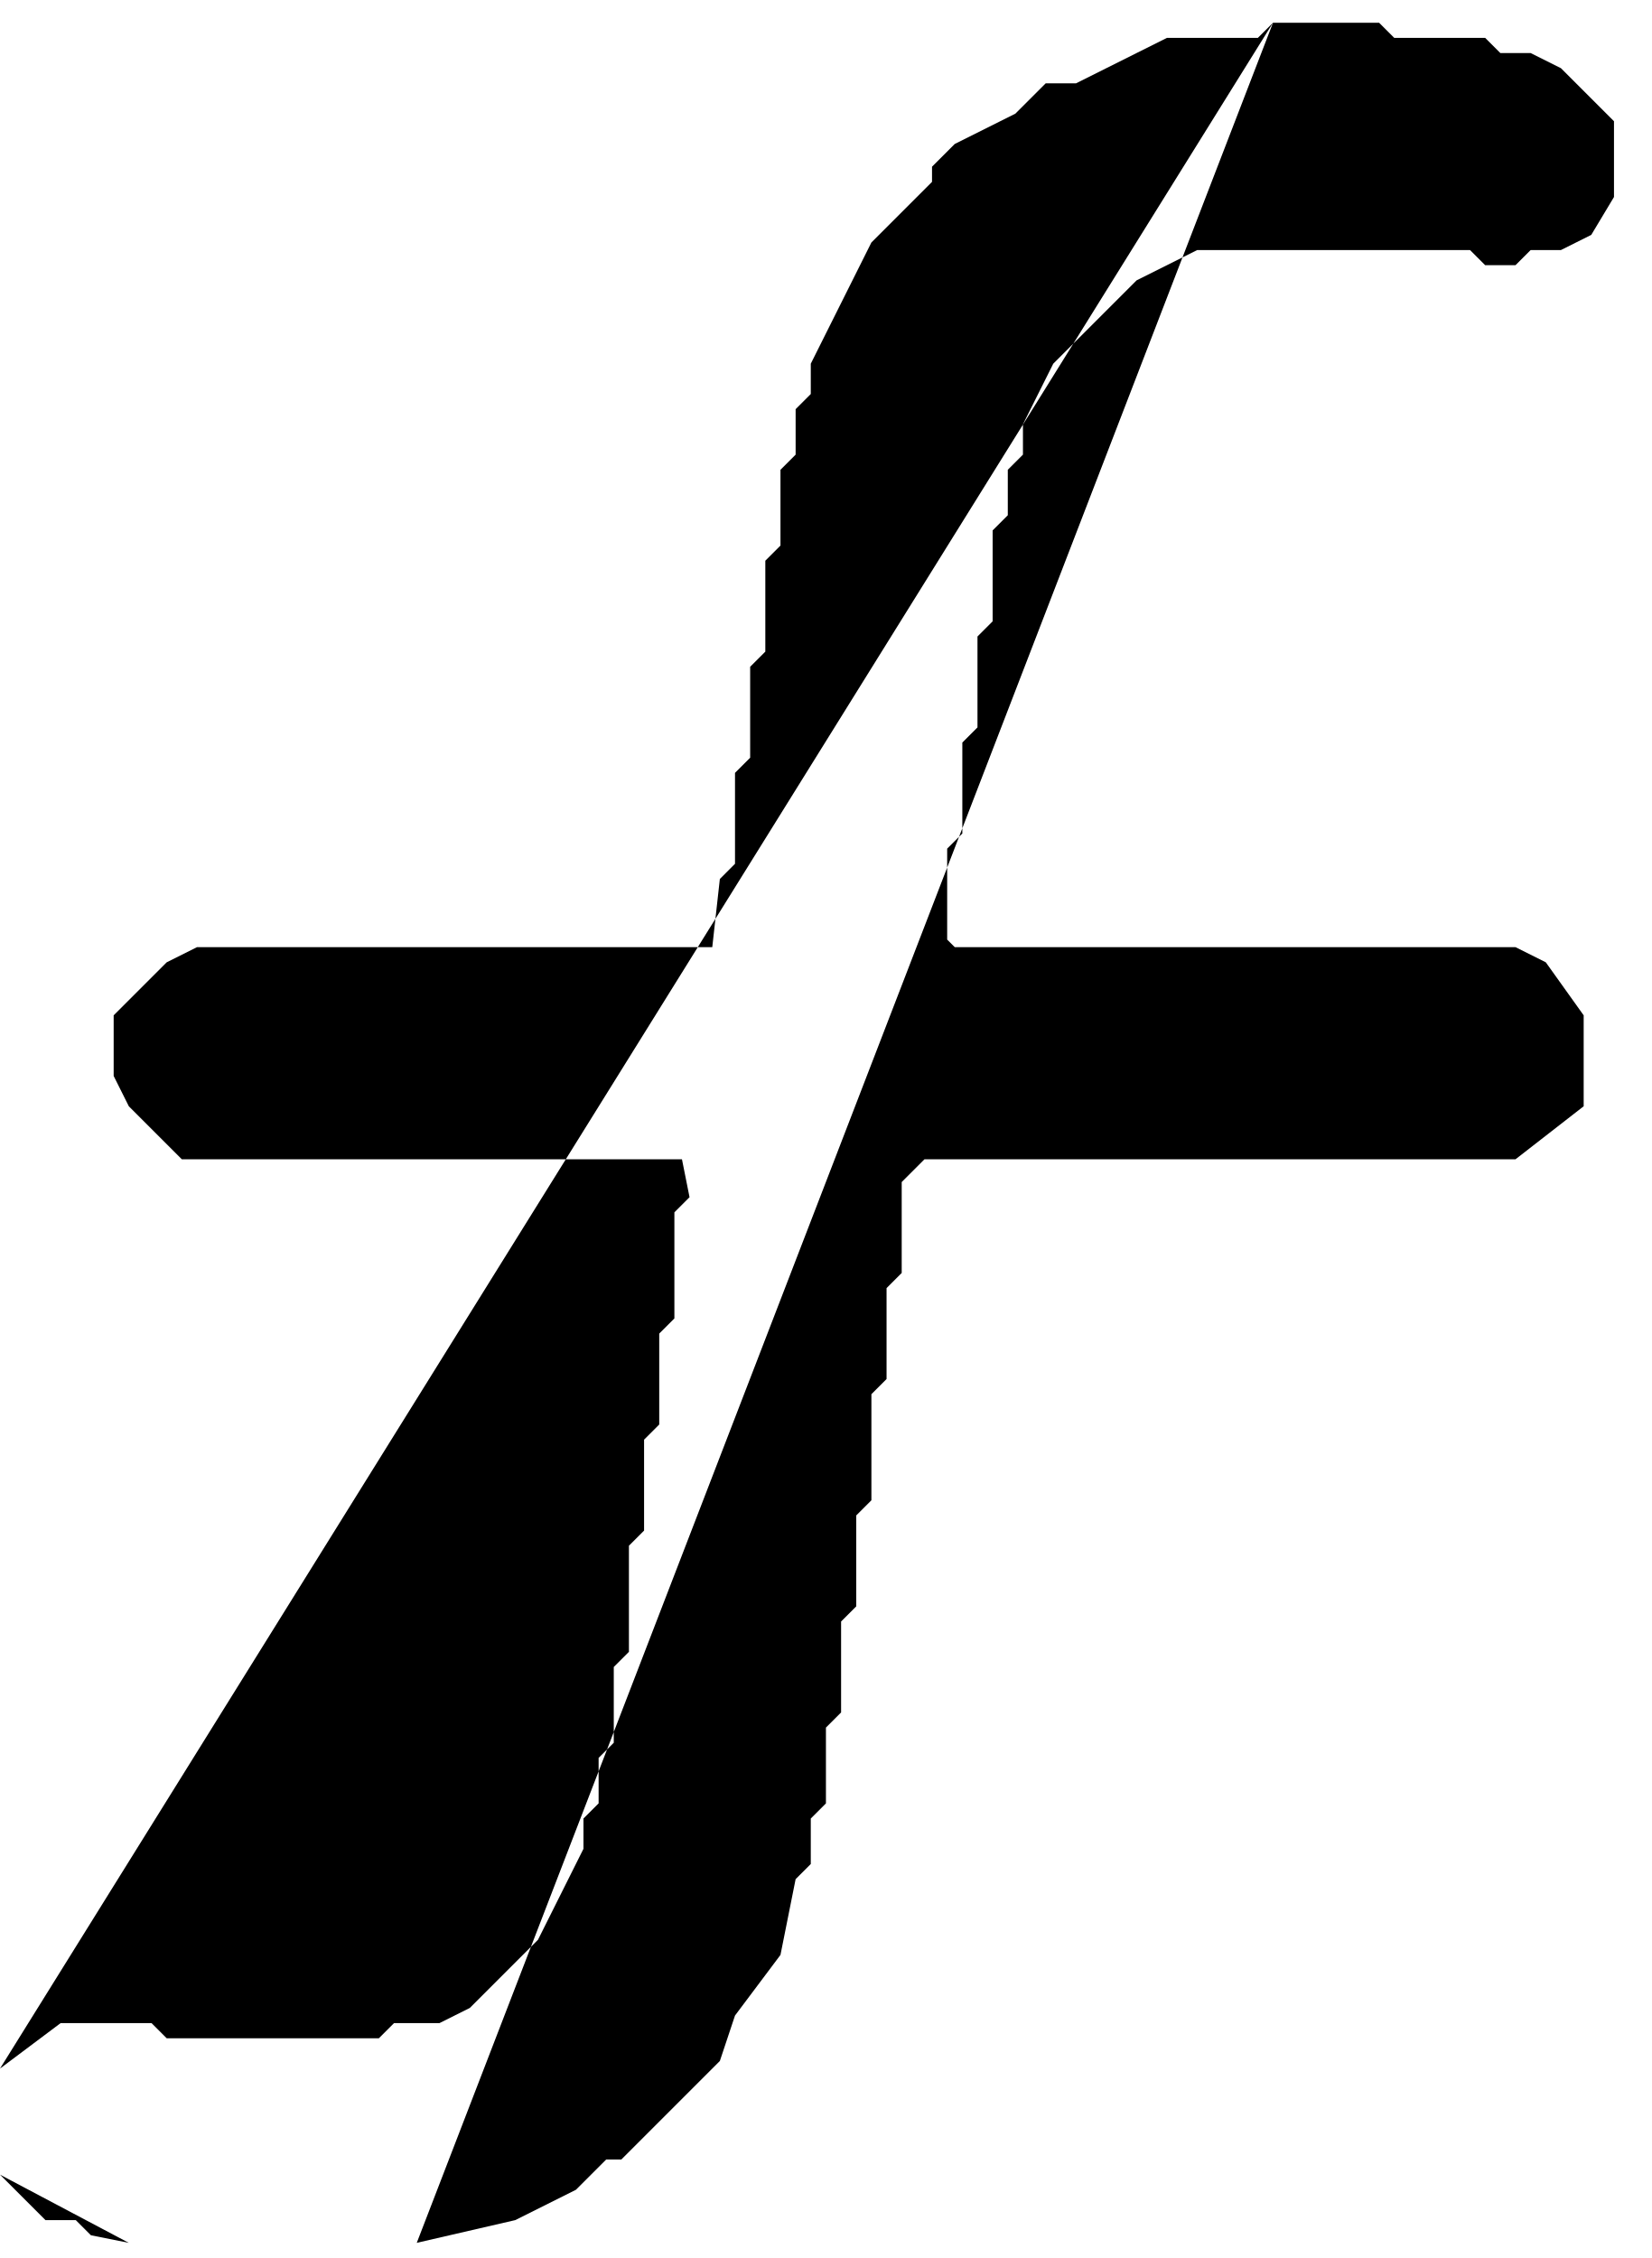
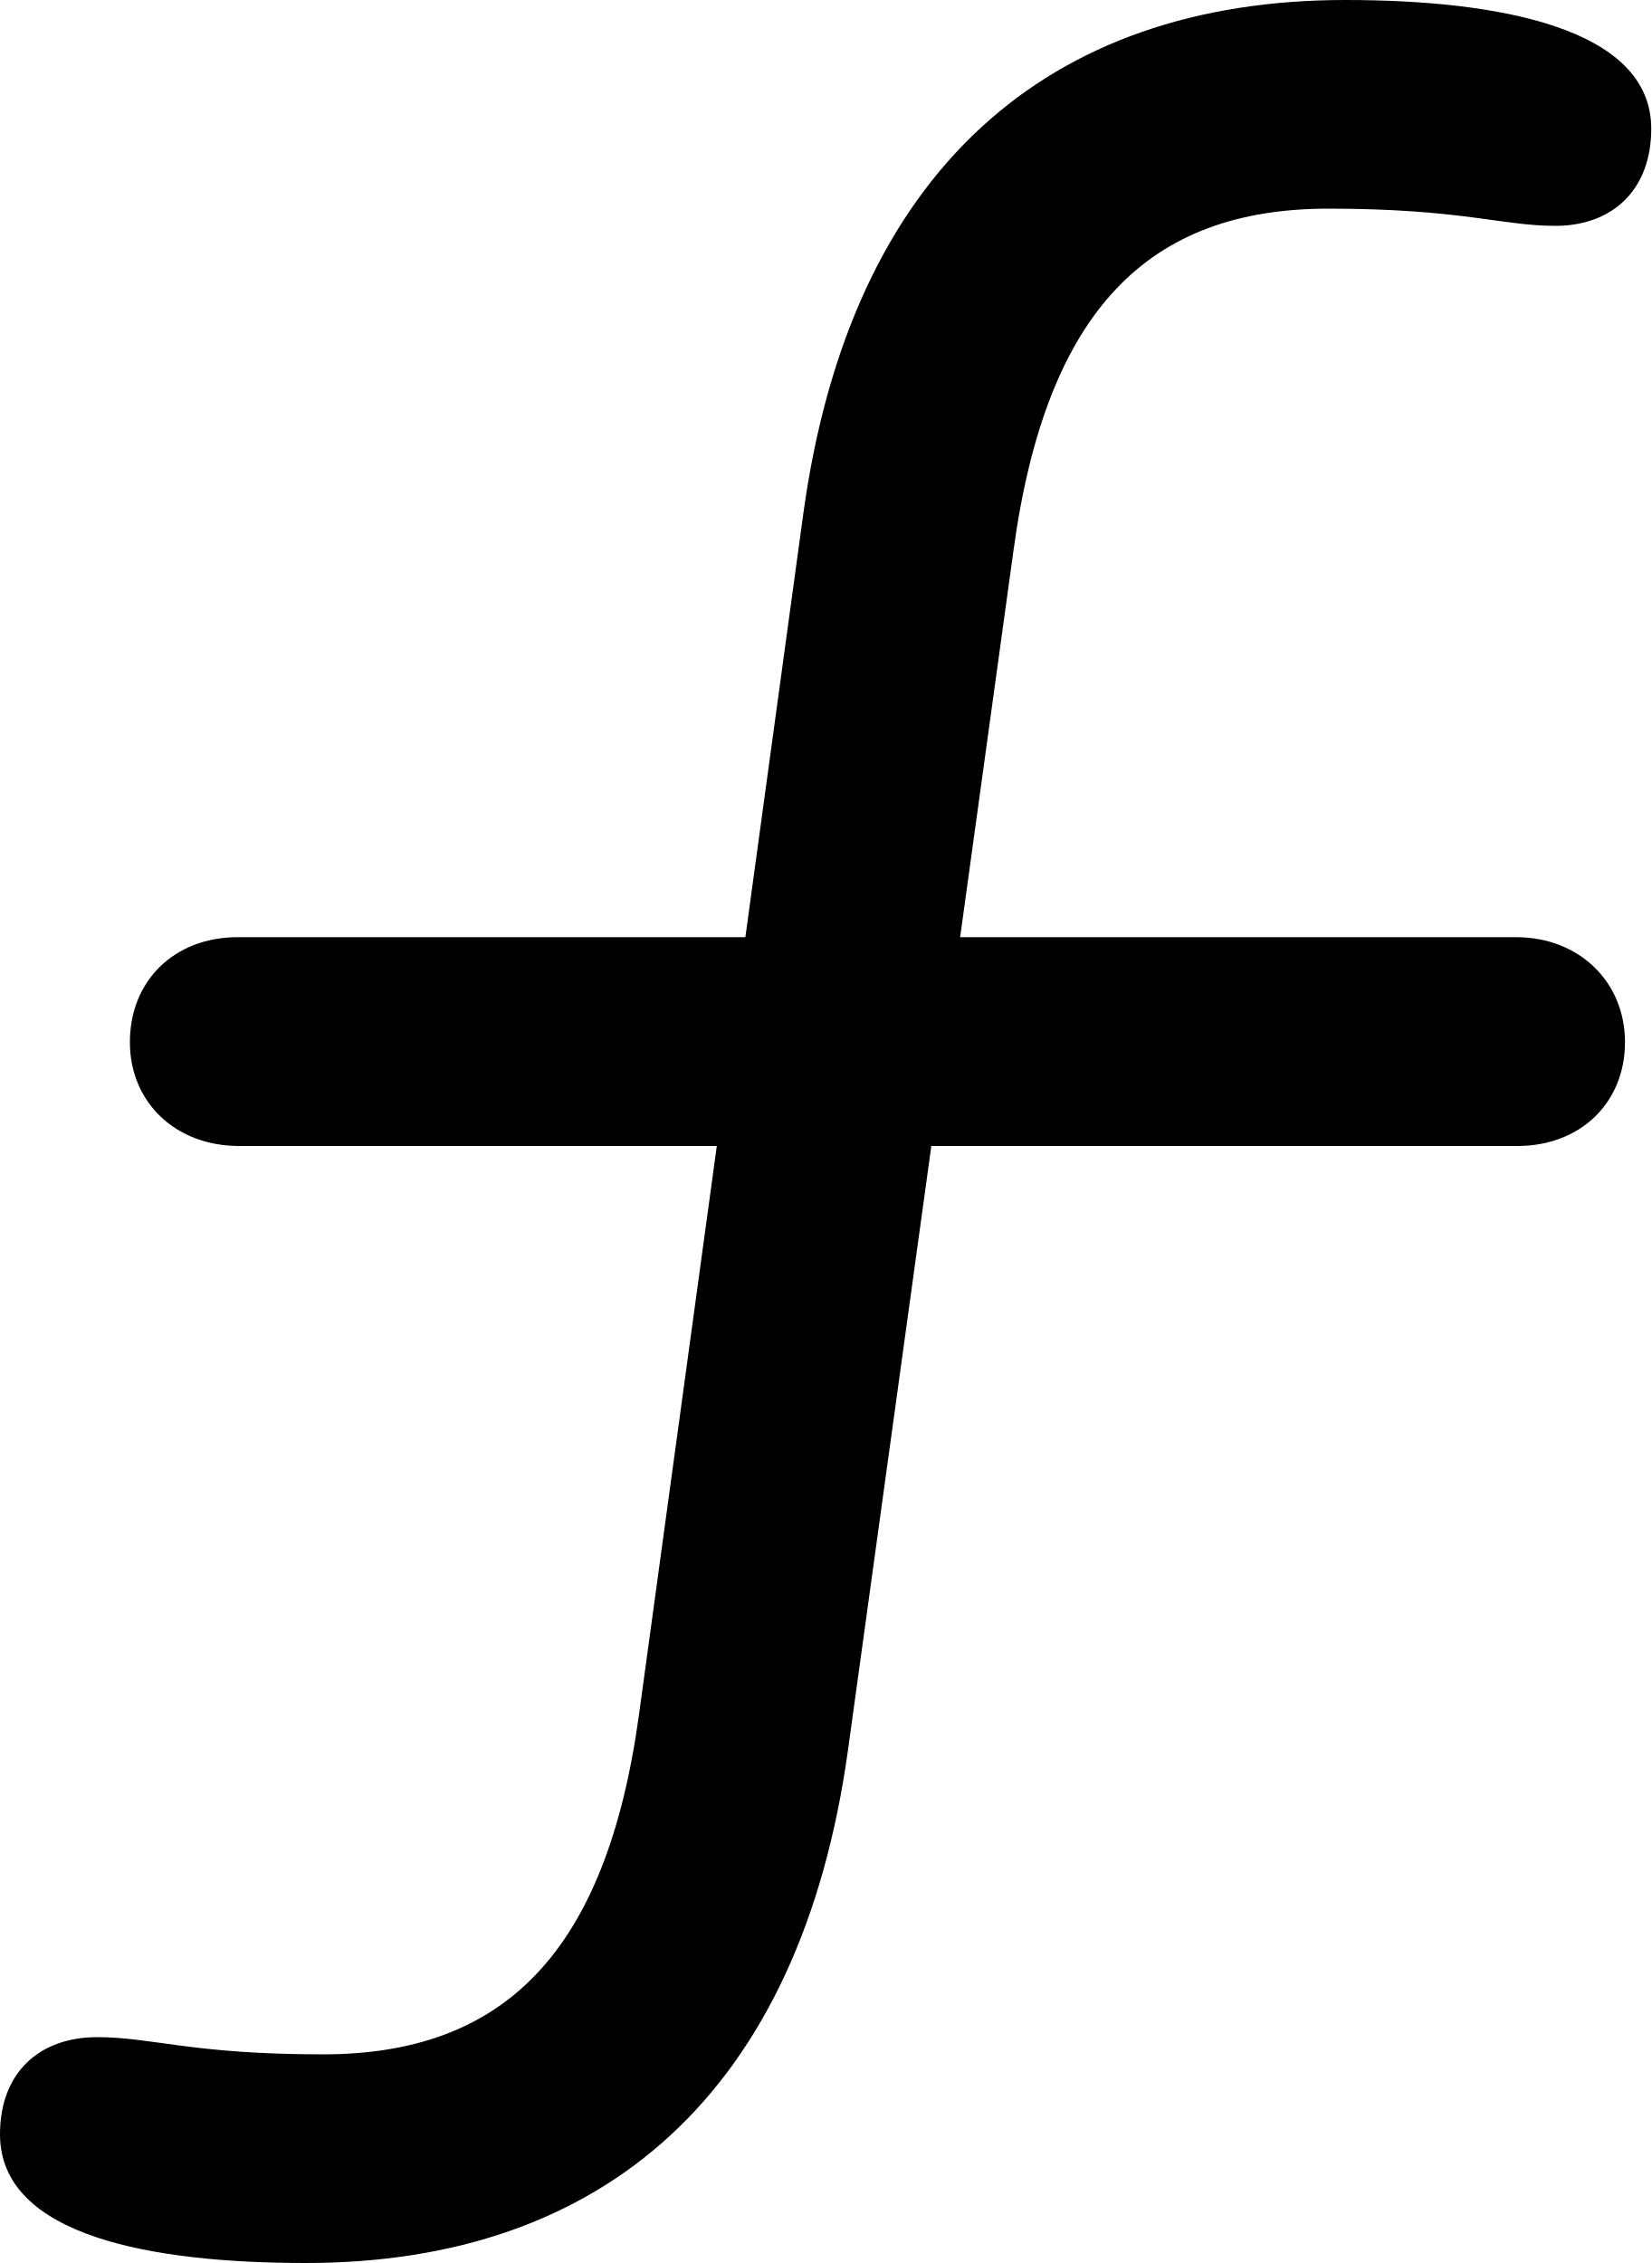
- <svg xmlns="http://www.w3.org/2000/svg" viewBox="0 0 109 149" fill="currentColor" fill-rule="evenodd">
-   <path d="M84.00 1.50L83.00 2.50L77.00 2.50L71.00 5.50L69.00 5.50L67.00 7.50L63.00 9.50L61.50 11.00L61.50 12.00L57.50 16.00L53.50 24.00L53.50 26.00L52.50 27.00L52.50 30.00L51.50 31.00L51.50 36.00L50.50 37.00L50.50 43.00L49.50 44.00L49.50 50.00L48.50 51.00L48.50 57.00L47.50 58.00L47.00 62.50L13.00 62.50L11.00 63.50L7.50 67.00L7.50 71.00L8.50 73.00L12.00 76.50L45.00 76.50L45.50 79.00L44.50 80.00L44.50 87.00L43.50 88.00L43.50 94.00L42.50 95.00L42.50 101.00L41.50 102.00L41.50 109.00L40.50 110.00L40.50 115.00L39.50 116.00L39.50 119.00L38.50 120.00L38.50 122.00L35.50 128.00L31.00 132.50L29.00 133.50L26.00 133.50L25.00 134.50L11.00 134.50L10.00 133.50L4.00 133.50L0.00 136.50Z M84.00 1.50L91.00 1.50L92.00 2.50L98.00 2.50L99.00 3.50L101.00 3.50L103.00 4.50L106.50 8.00L106.50 13.00L105.00 15.50L103.00 16.50L101.00 16.50L100.00 17.50L98.00 17.50L97.00 16.50L79.00 16.50L75.00 18.50L69.50 24.00L67.50 28.00L67.50 30.00L66.50 31.00L66.50 34.00L65.50 35.00L65.50 41.00L64.50 42.00L64.50 48.00L63.50 49.00L63.50 55.00L62.50 56.00L62.50 62.00L63.00 62.50L100.00 62.50L102.00 63.50L104.50 67.00L104.50 73.00L100.00 76.50L61.00 76.50L59.50 78.00L59.50 84.00L58.50 85.00L58.50 91.00L57.50 92.00L57.50 99.00L56.50 100.00L56.50 106.00L55.50 107.00L55.50 113.00L54.50 114.00L54.50 119.00L53.50 120.00L53.50 123.00L52.50 124.00L51.50 129.00L48.50 133.00L47.50 136.00L41.00 142.50L40.00 142.50L38.00 144.50L34.00 146.50L27.50 148.00Z M0.00 143.50L3.00 146.50L5.00 146.50L6.00 147.50L8.50 148.00Z" />
+ <svg xmlns="http://www.w3.org/2000/svg" viewBox="0 0 109.45 150" fill="currentColor">
+   <path d="M20.27 150C40.02 150 53.07 138.69 56.21 115.98L67.17 36.54C69.34 20.53 76.13 13.83 88.05 13.83C96.84 13.83 99.54 14.97 103.1 14.97C106.84 14.97 109.45 12.62 109.45 8.53C109.45 1.83 99.27 0 89.18 0C69.43 0 56.38 11.31 53.25 34.02L42.37 113.54C40.2 129.55 33.32 136.17 21.4 136.17C12.7 136.17 10.09 135.03 6.44 135.03C2.61 135.03 0 137.38 0 141.47C0 148.26 10.18 150 20.27 150ZM15.84 75.96L100.58 75.96C104.76 75.96 107.71 73.09 107.71 69.08C107.71 65.08 104.67 62.12 100.49 62.12L15.75 62.12C11.57 62.12 8.61 64.99 8.61 69.08C8.61 73.09 11.66 75.96 15.84 75.96Z" />
</svg>
